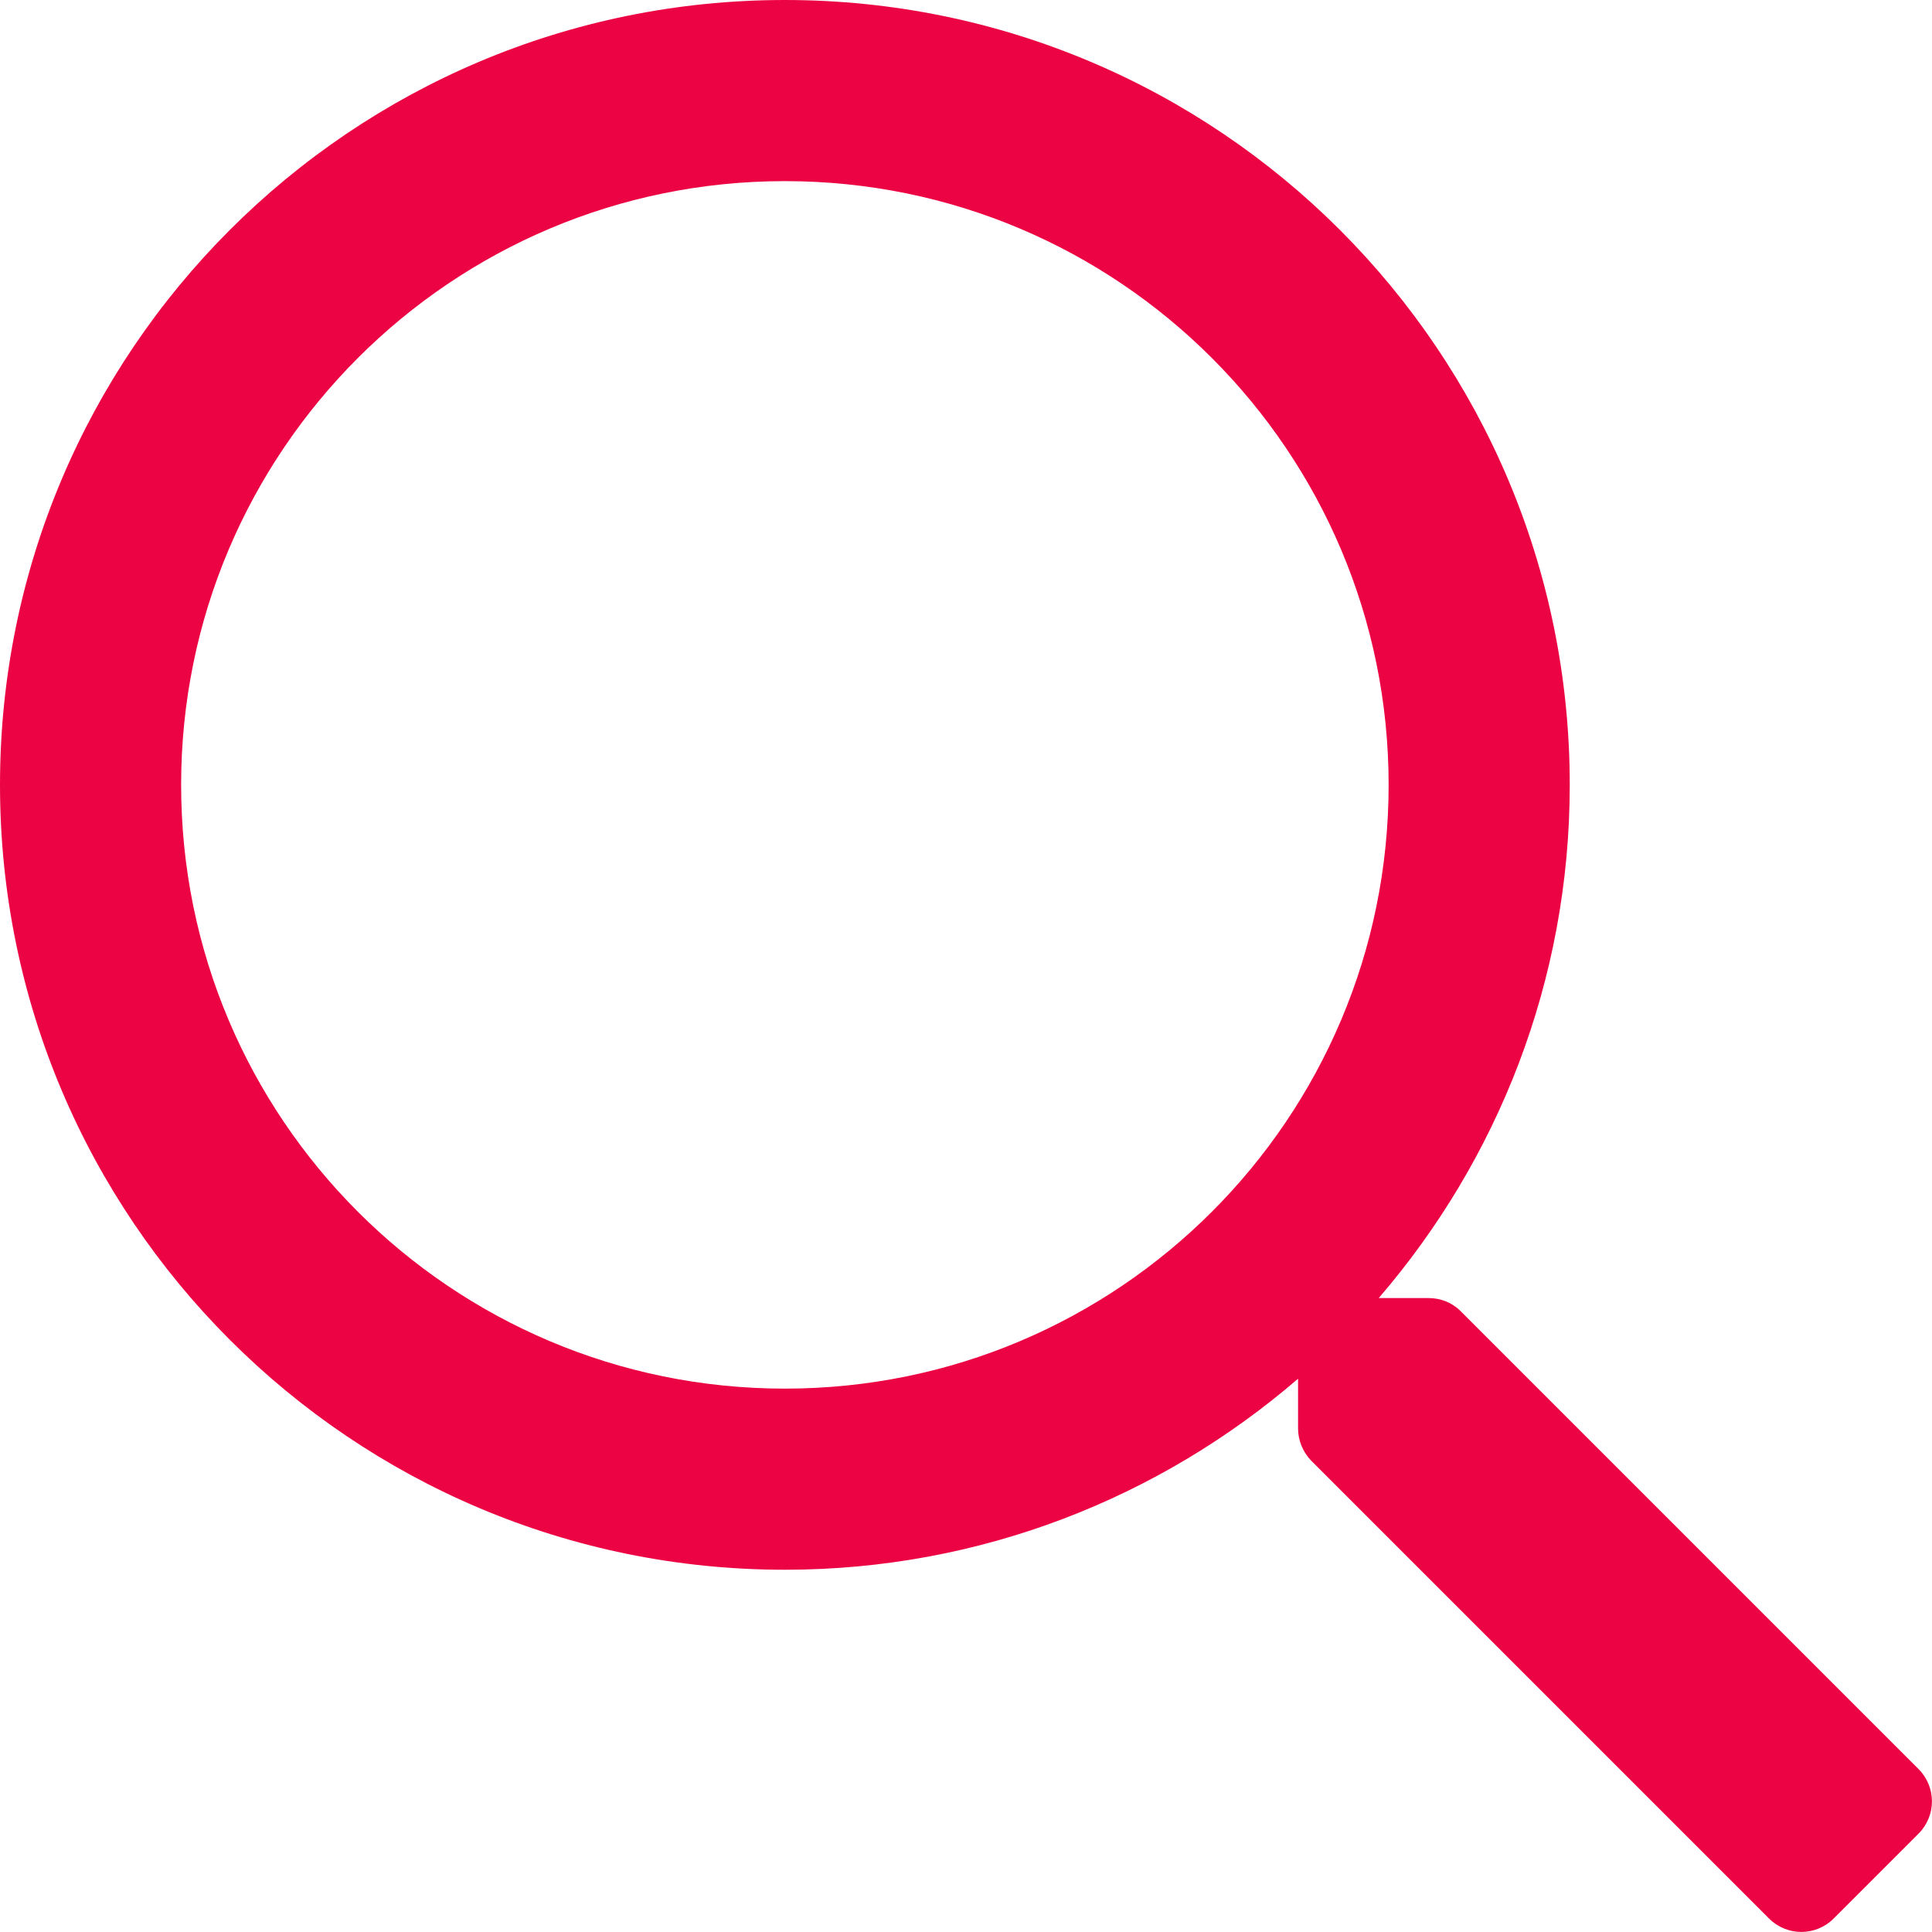
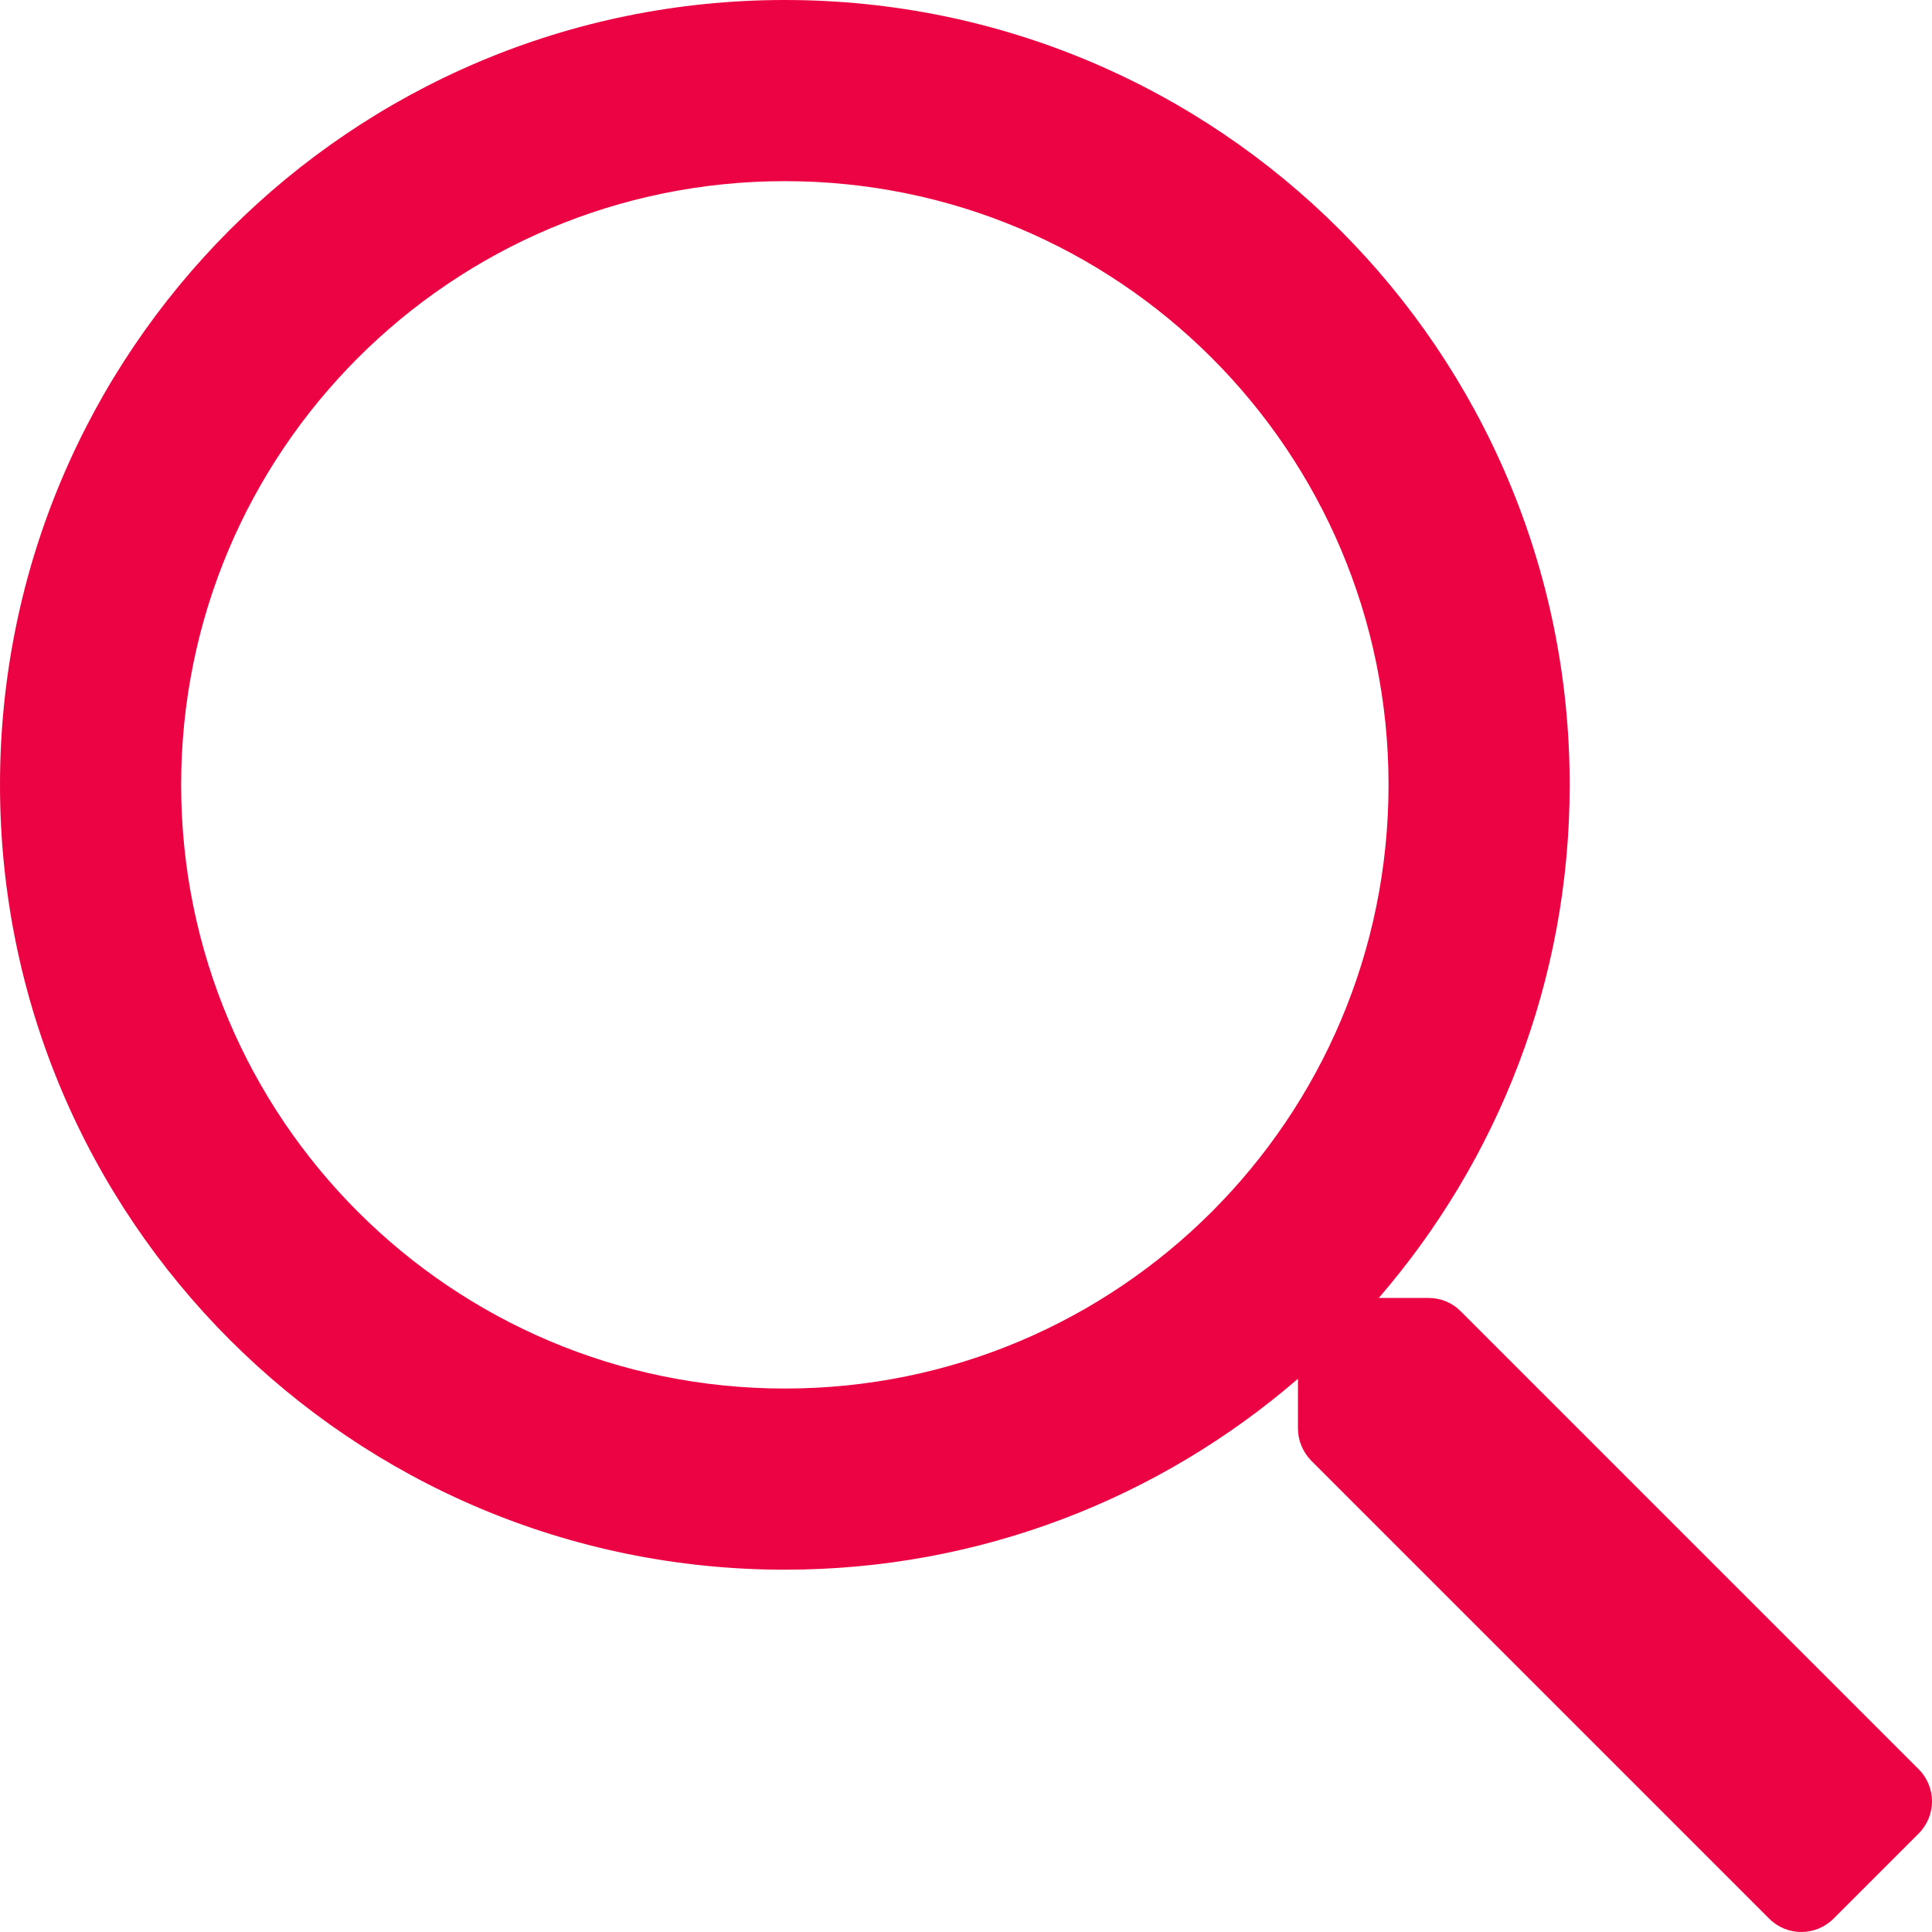
- <svg xmlns="http://www.w3.org/2000/svg" width="8" height="8" viewBox="0 0 8 8" fill="none">
-   <path d="M7.945 7.326L6.048 5.429C6.012 5.393 5.965 5.375 5.915 5.375H5.709C6.201 4.804 6.5 4.062 6.5 3.25C6.5 1.455 5.045 0 3.25 0C1.455 0 0 1.455 0 3.25C0 5.045 1.455 6.5 3.25 6.5C4.062 6.5 4.804 6.201 5.375 5.709V5.915C5.375 5.965 5.395 6.012 5.429 6.048L7.326 7.945C7.4 8.018 7.518 8.018 7.592 7.945L7.945 7.592C8.018 7.518 8.018 7.4 7.945 7.326ZM3.25 5.75C1.869 5.75 0.75 4.631 0.75 3.25C0.75 1.869 1.869 0.75 3.25 0.75C4.631 0.75 5.75 1.869 5.75 3.25C5.75 4.631 4.631 5.75 3.25 5.75Z" fill="#EC0344" />
+ <svg xmlns="http://www.w3.org/2000/svg" width="17" height="17" viewBox="0 0 17 17" fill="none">
+   <path d="M16.883 15.568L12.852 11.537C12.776 11.461 12.676 11.421 12.57 11.421H12.132C13.178 10.21 13.812 8.632 13.812 6.906C13.812 3.091 10.721 0 6.906 0C3.091 0 0 3.091 0 6.906C0 10.721 3.091 13.812 6.906 13.812C8.632 13.812 10.21 13.178 11.421 12.132V12.57C11.421 12.676 11.464 12.776 11.537 12.852L15.568 16.883C15.724 17.039 15.977 17.039 16.133 16.883L16.883 16.133C17.039 15.977 17.039 15.724 16.883 15.568ZM6.906 12.218C3.971 12.218 1.594 9.841 1.594 6.906C1.594 3.971 3.971 1.594 6.906 1.594C9.841 1.594 12.218 3.971 12.218 6.906C12.218 9.841 9.841 12.218 6.906 12.218Z" fill="#EC0344" />
</svg>
